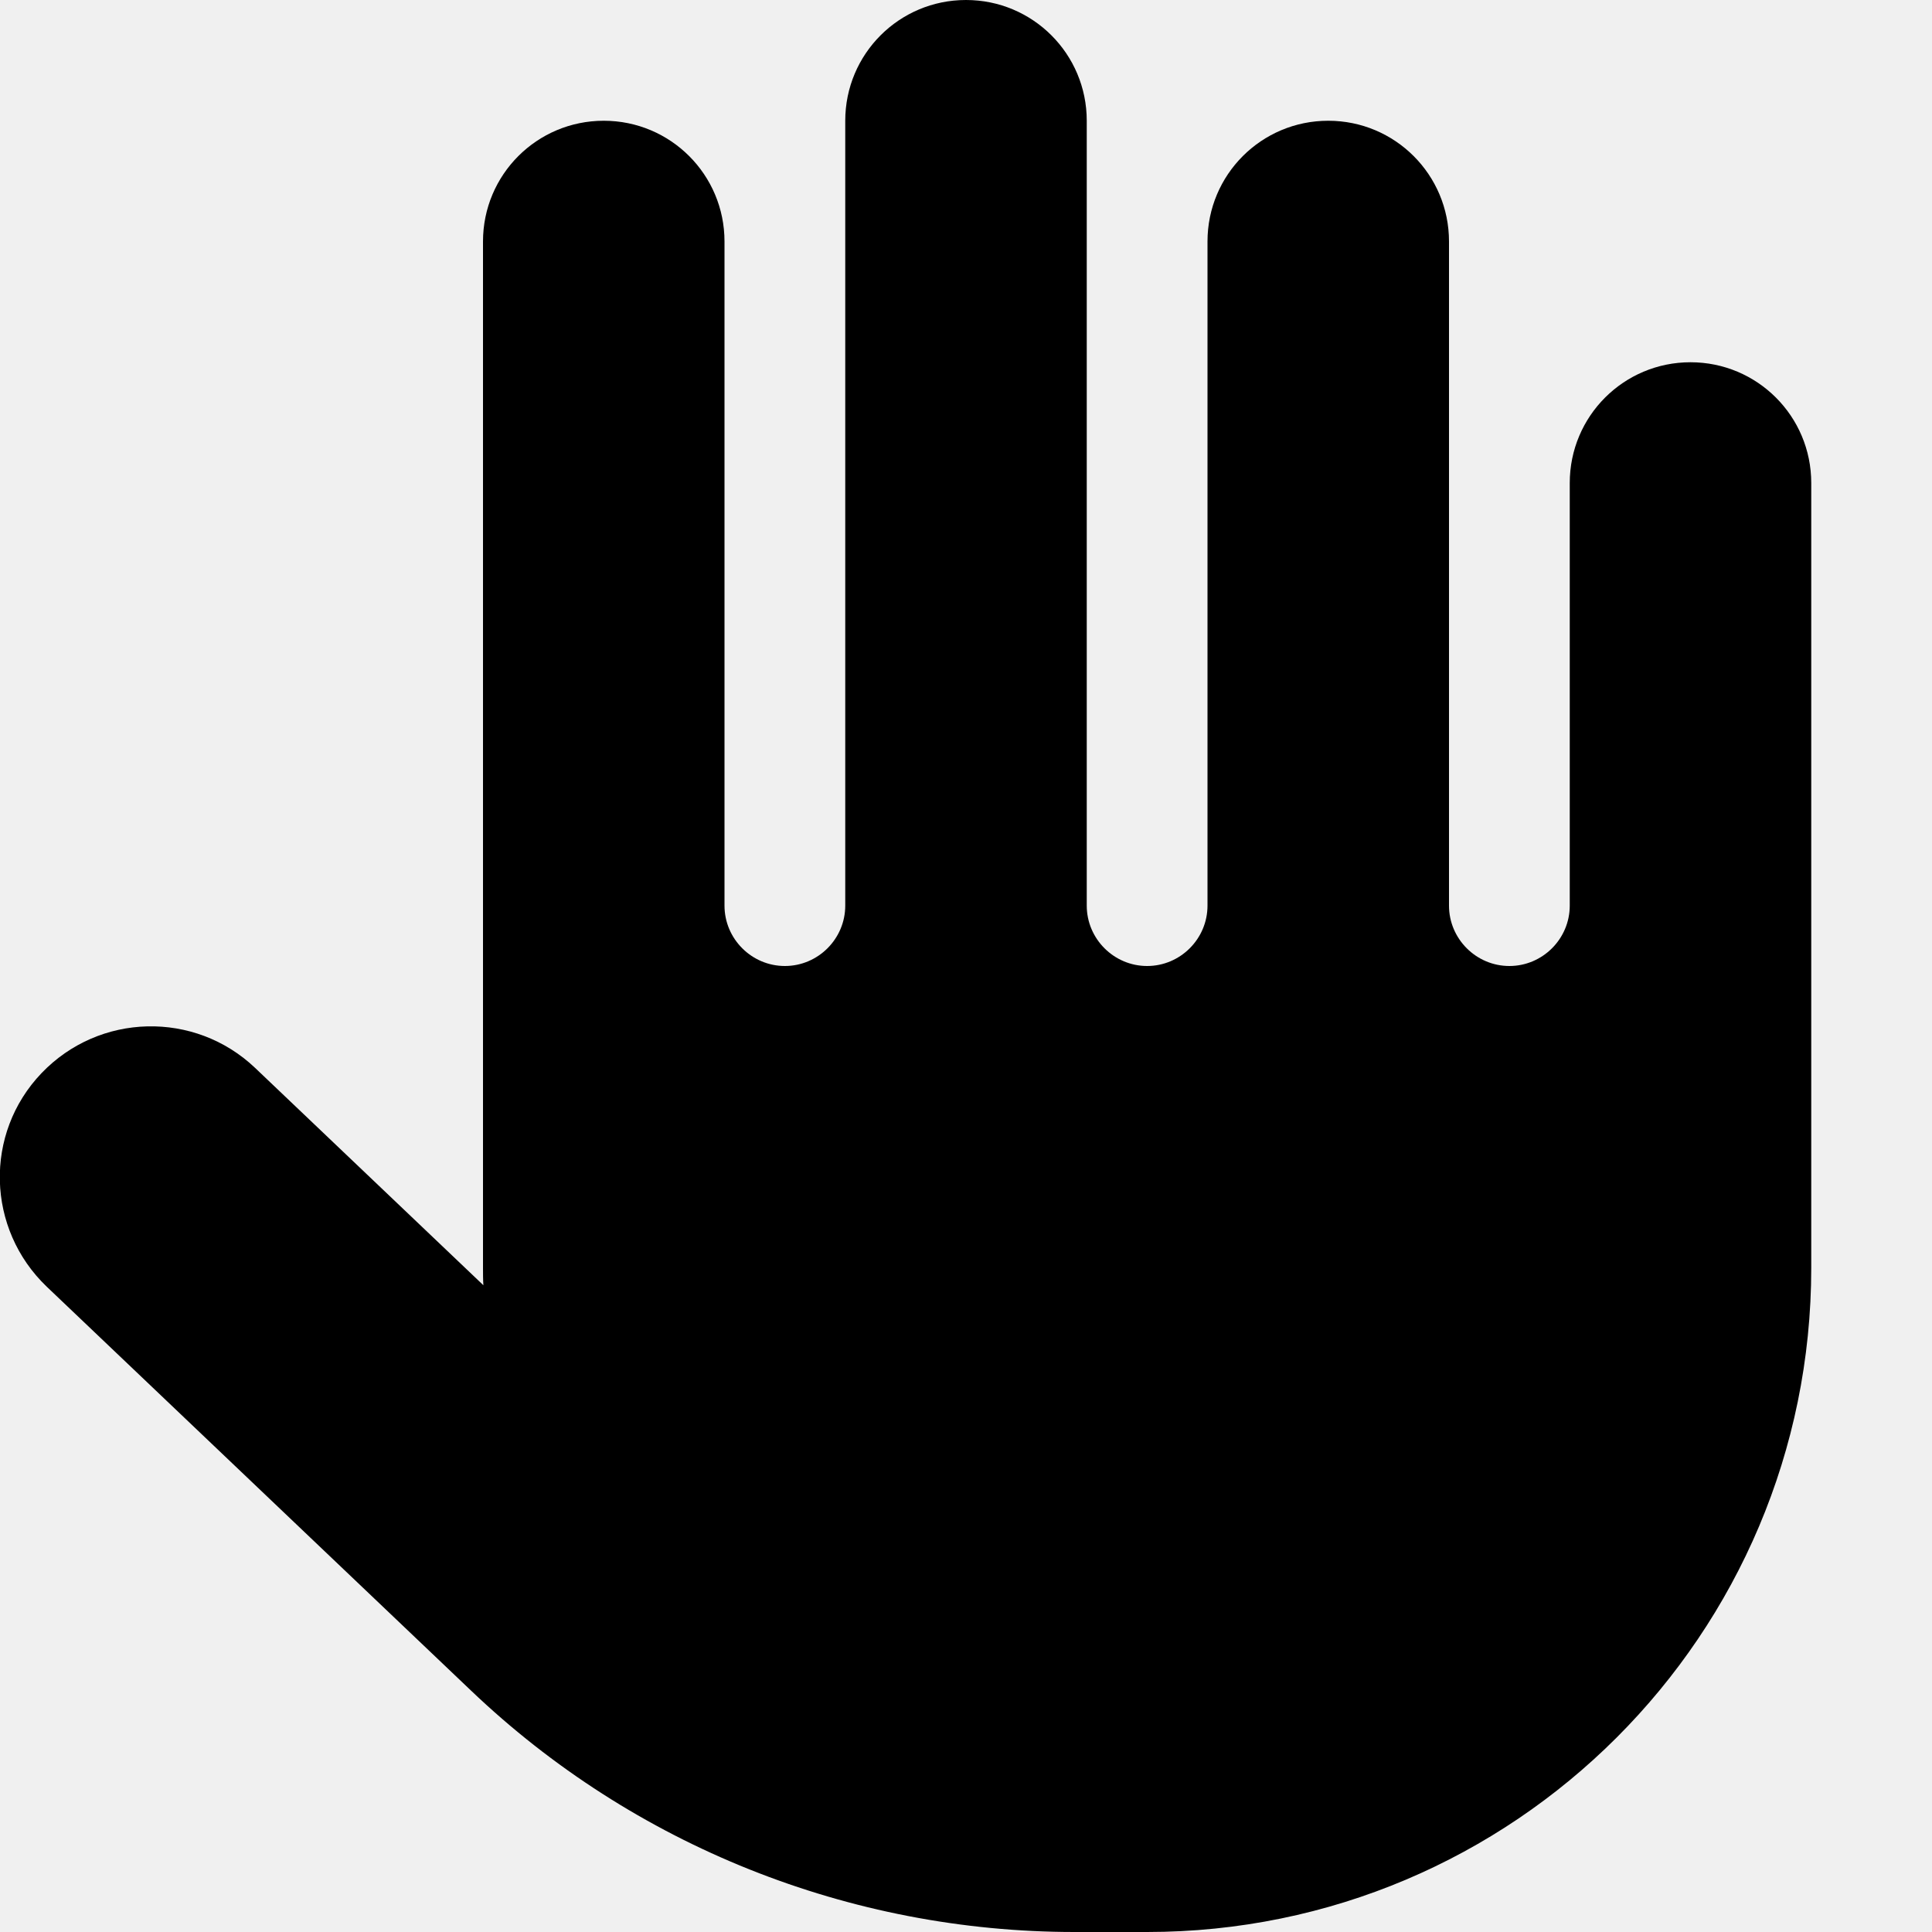
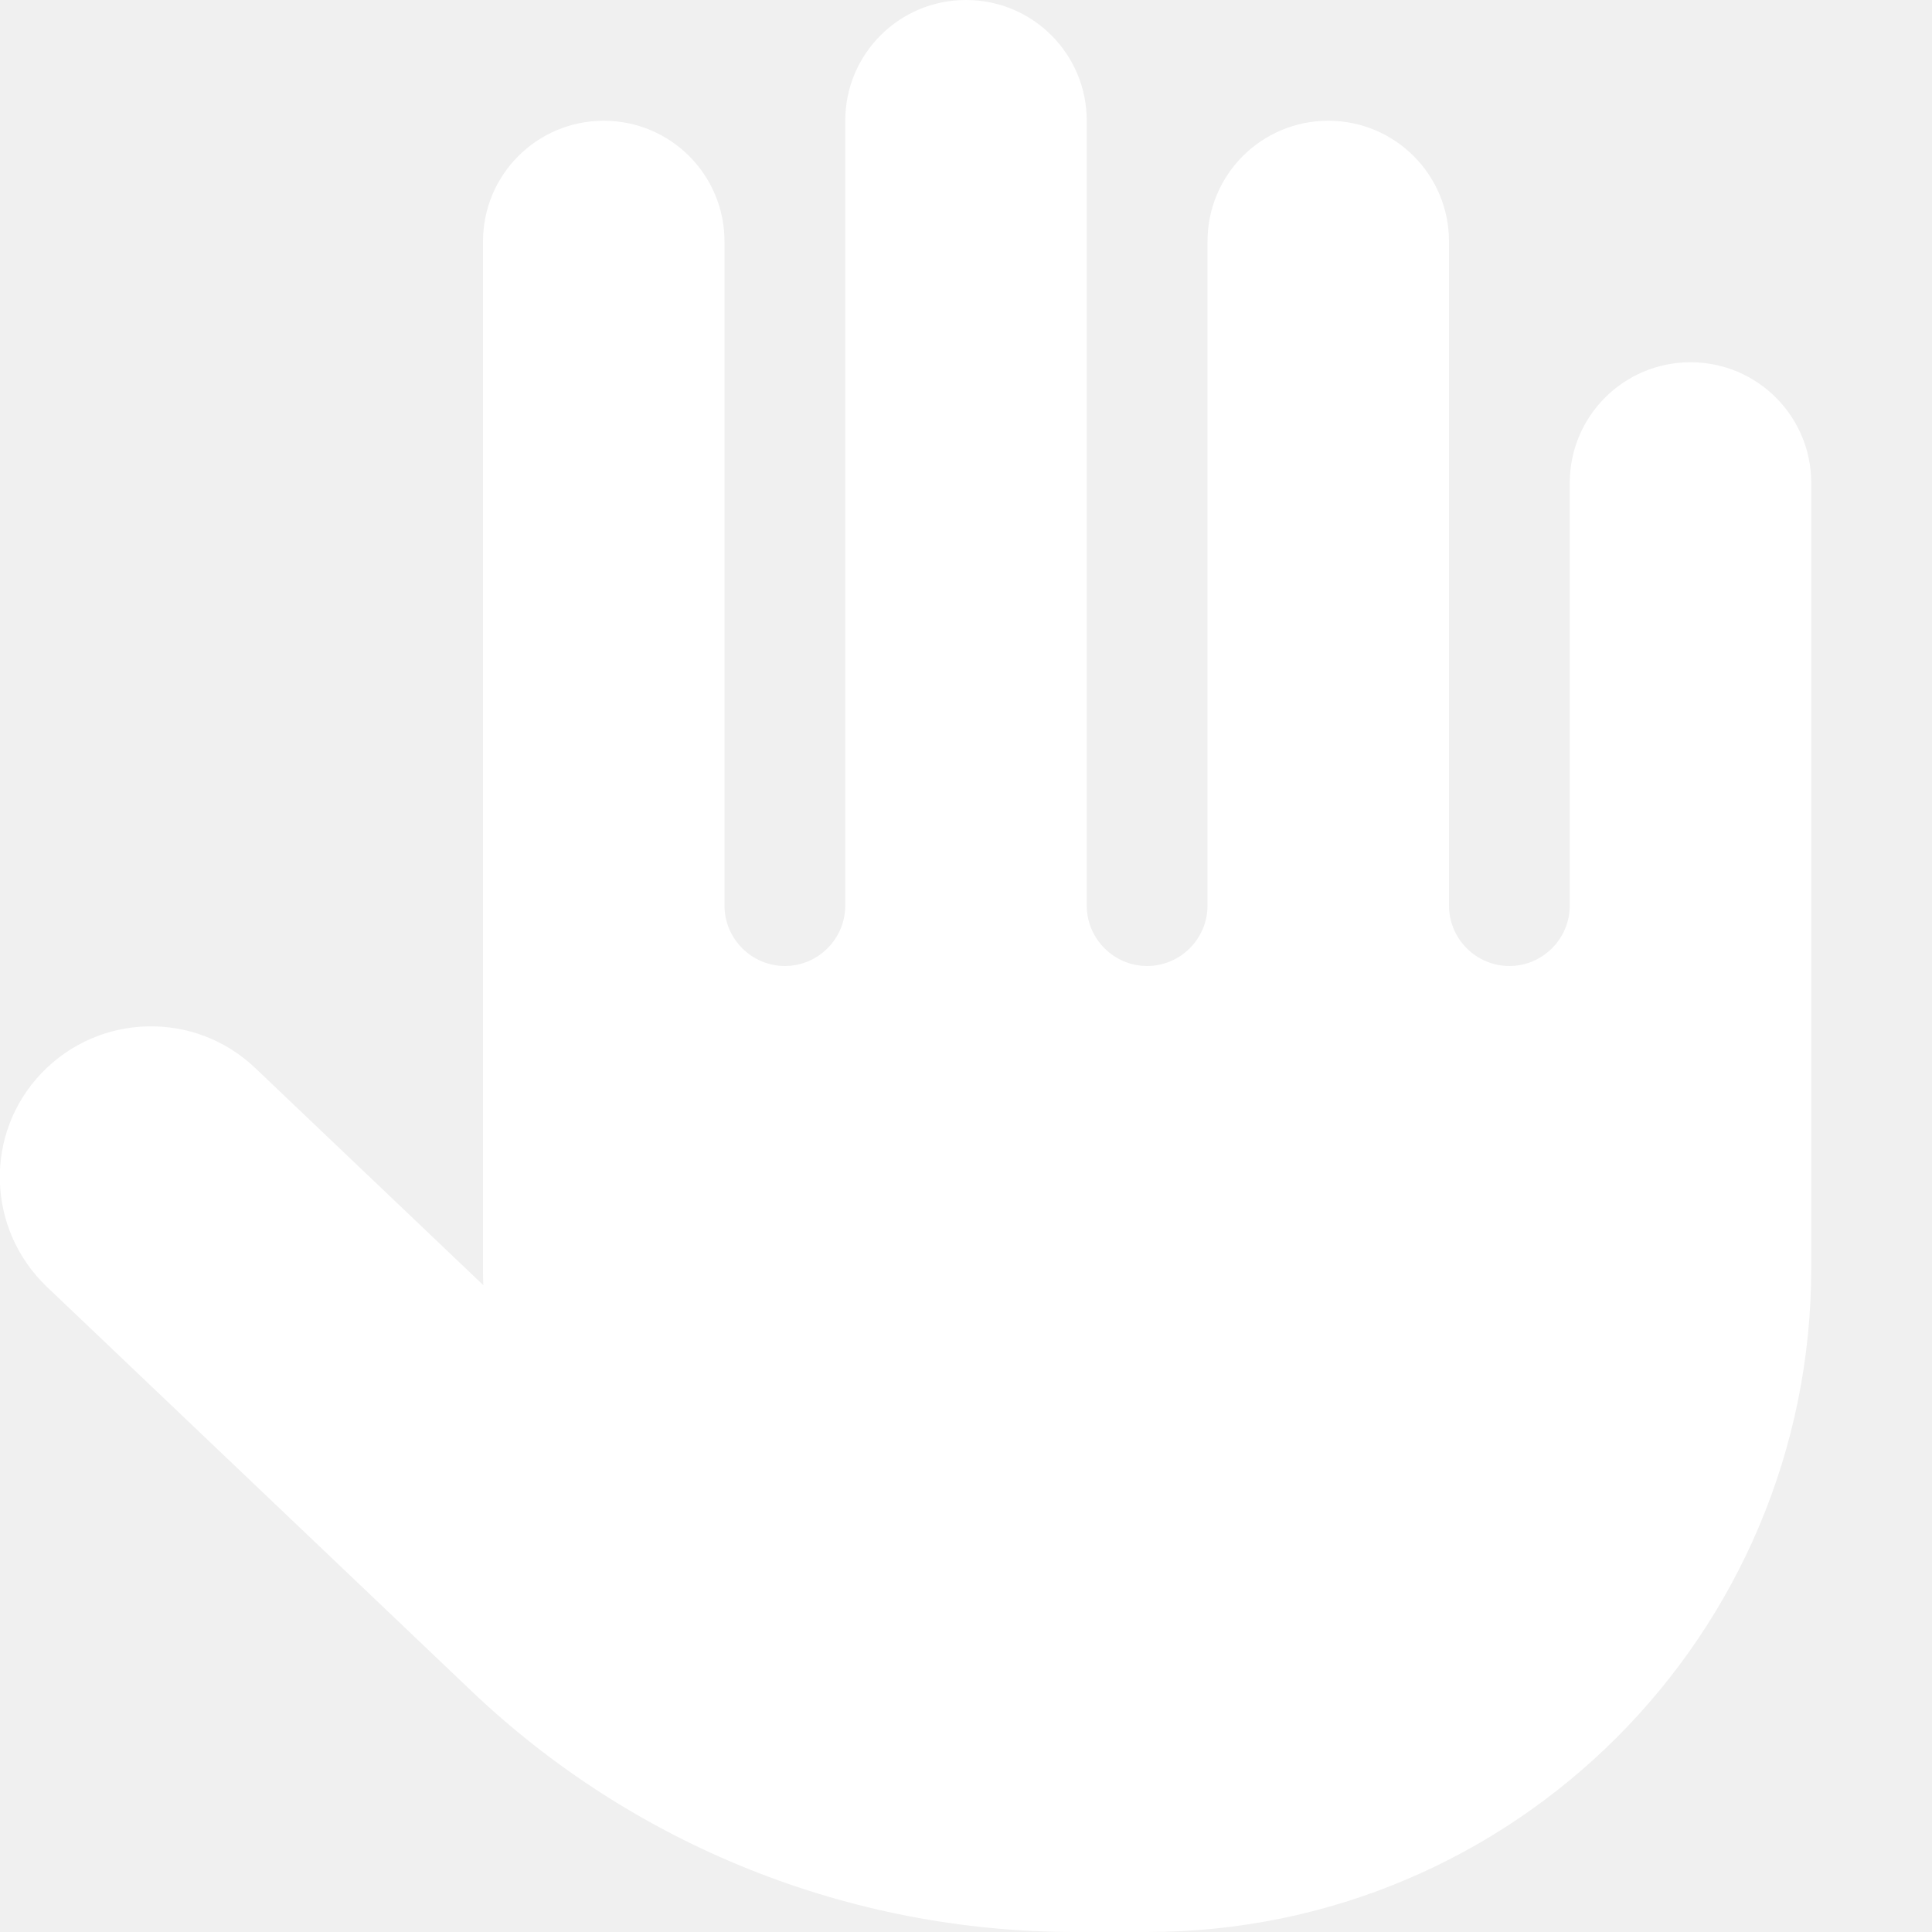
<svg xmlns="http://www.w3.org/2000/svg" viewBox="0 0 512 512">
-   <path d="M288 32c0-17.7-14.3-32-32-32s-32 14.3-32 32l0 208c0 8.8-7.2 16-16 16s-16-7.2-16-16l0-176c0-17.7-14.3-32-32-32s-32 14.3-32 32l0 272c0 1.5 0 3.1 .1 4.6L67.6 283c-16-15.2-41.3-14.6-56.6 1.4s-14.6 41.3 1.4 56.6L124.8 448c43.1 41.1 100.4 64 160 64l19.2 0c97.2 0 176-78.8 176-176l0-208c0-17.7-14.3-32-32-32s-32 14.3-32 32l0 112c0 8.8-7.2 16-16 16s-16-7.2-16-16l0-176c0-17.7-14.3-32-32-32s-32 14.3-32 32l0 176c0 8.8-7.2 16-16 16s-16-7.2-16-16l0-208z" />
+   <path fill="#FFF" d="M288 32c0-17.7-14.3-32-32-32s-32 14.3-32 32l0 208c0 8.8-7.2 16-16 16s-16-7.2-16-16l0-176c0-17.7-14.3-32-32-32s-32 14.3-32 32l0 272c0 1.5 0 3.1 .1 4.6L67.6 283c-16-15.2-41.3-14.6-56.6 1.4s-14.6 41.3 1.4 56.6L124.8 448c43.1 41.1 100.4 64 160 64l19.2 0c97.2 0 176-78.8 176-176l0-208c0-17.7-14.3-32-32-32s-32 14.3-32 32l0 112c0 8.8-7.2 16-16 16s-16-7.2-16-16l0-176c0-17.7-14.3-32-32-32s-32 14.3-32 32l0 176c0 8.8-7.2 16-16 16s-16-7.2-16-16l0-208z" />
</svg>
